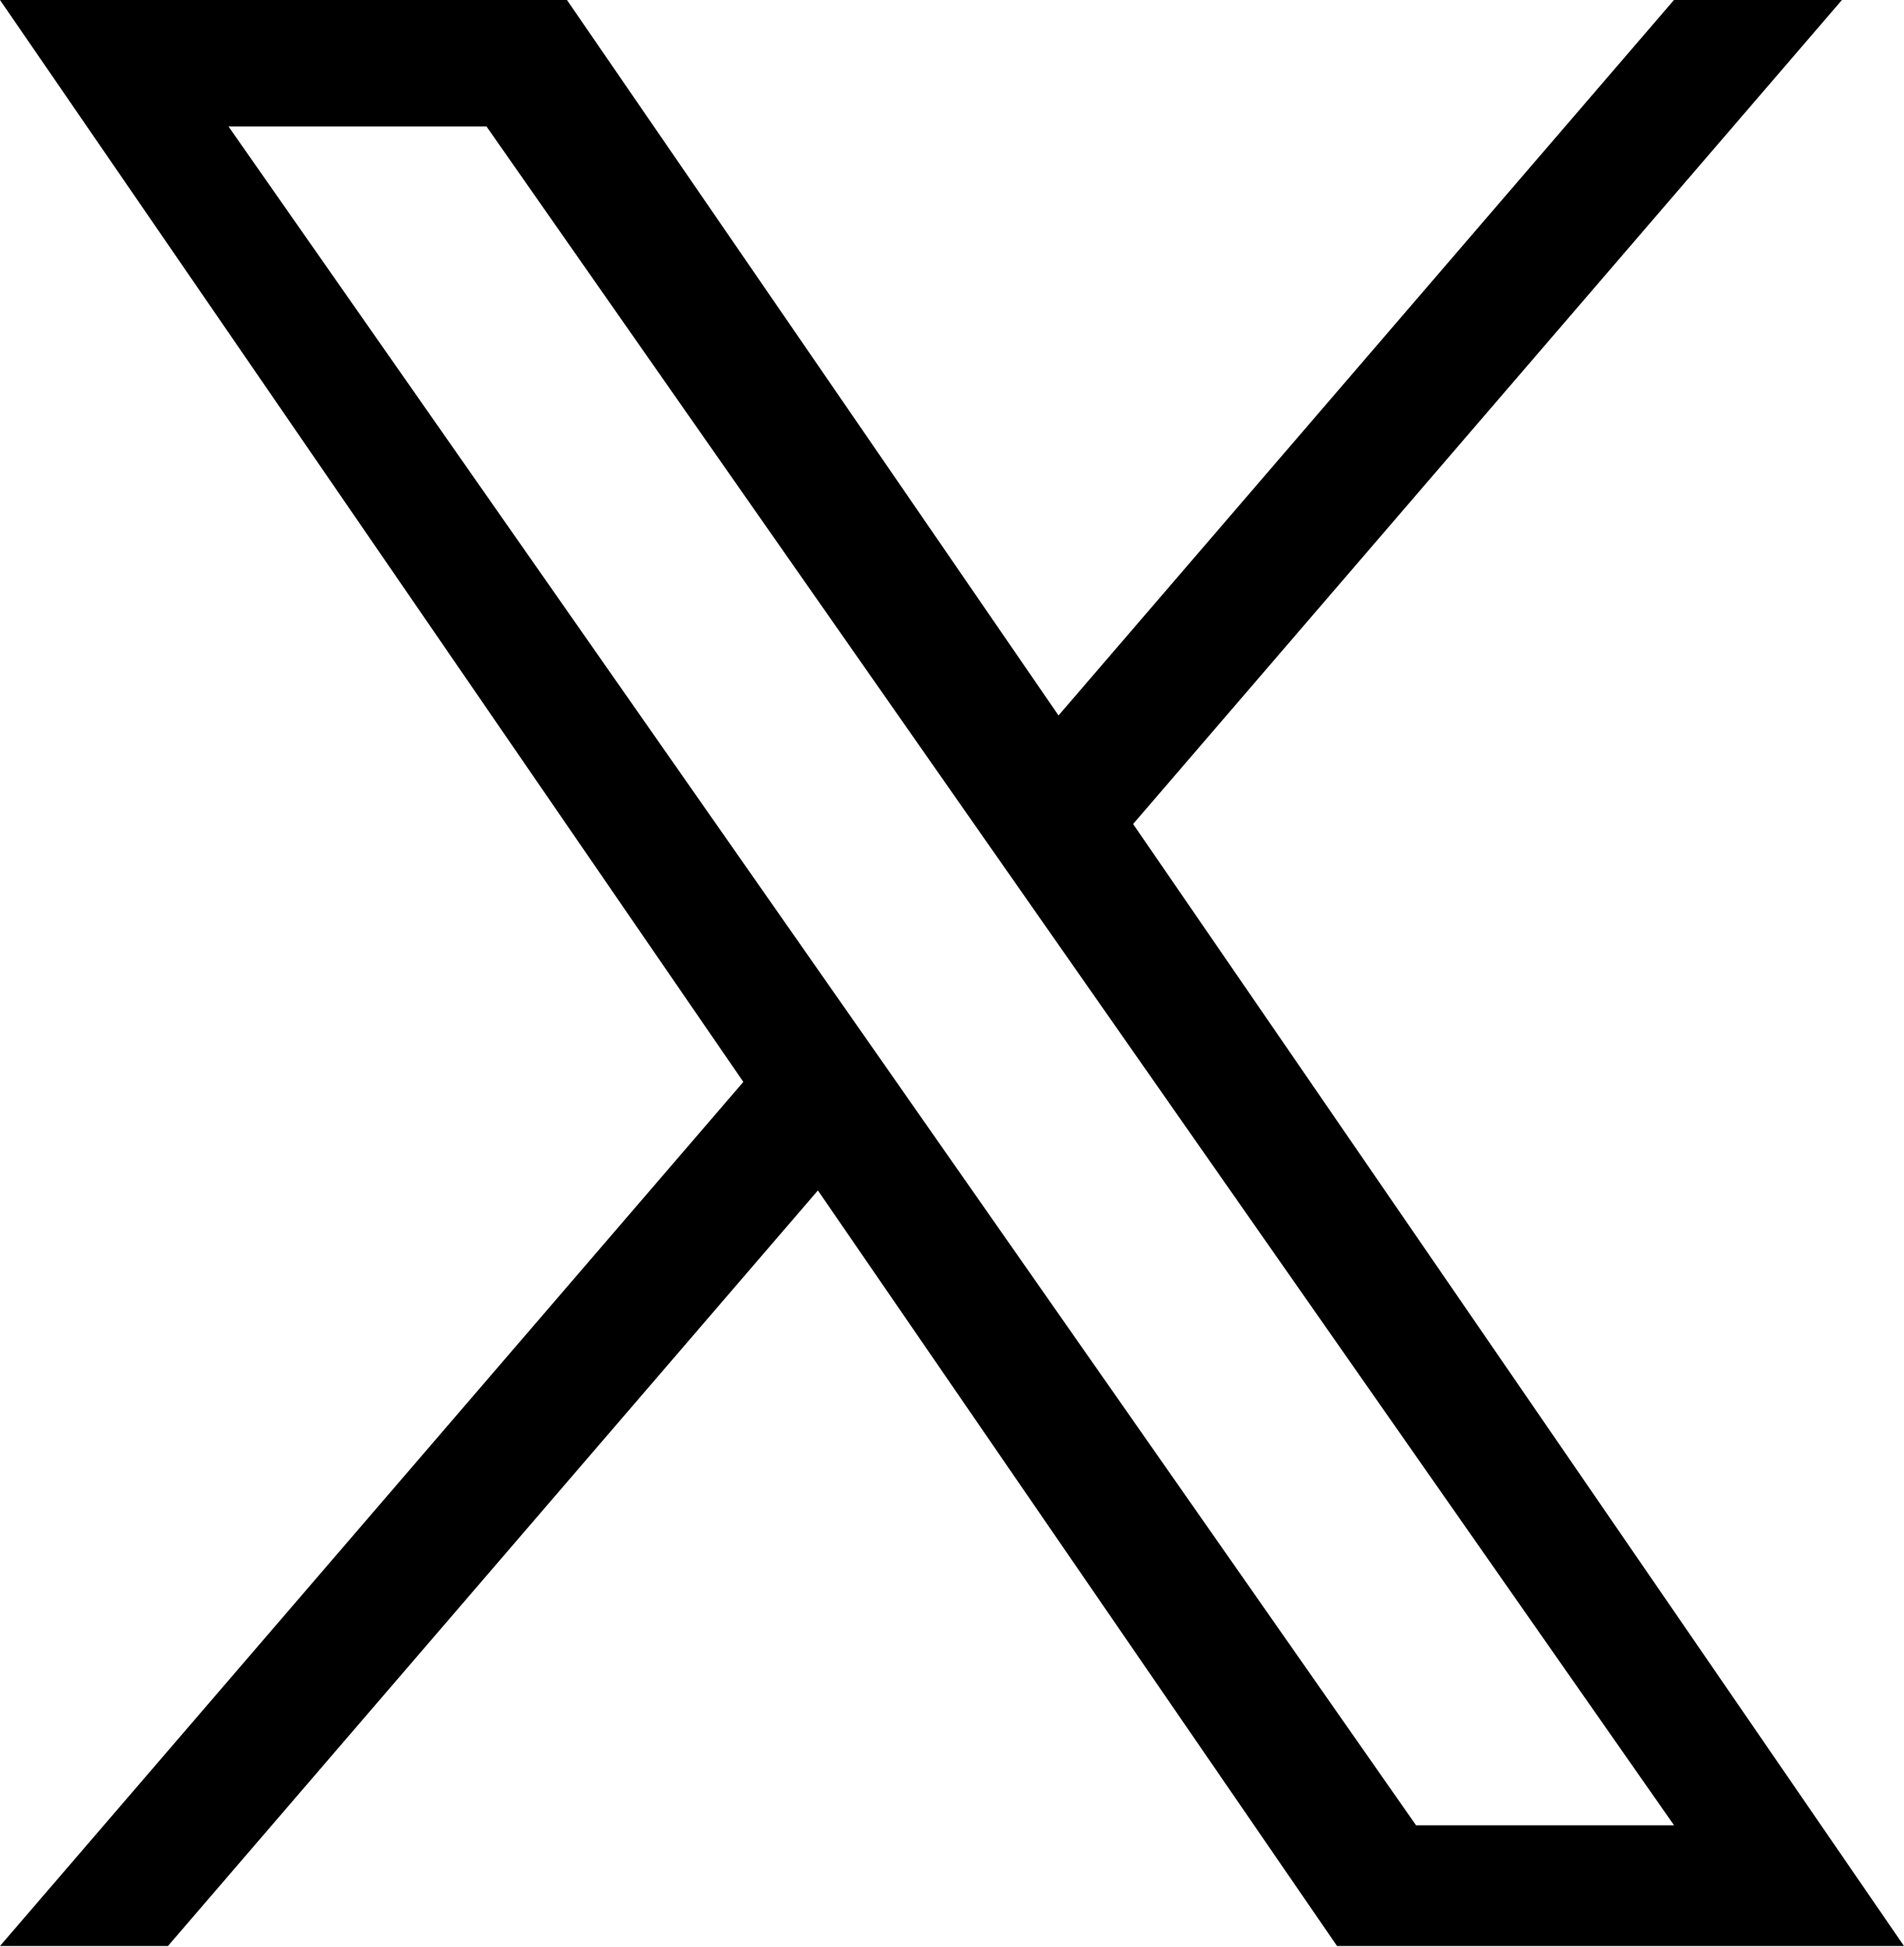
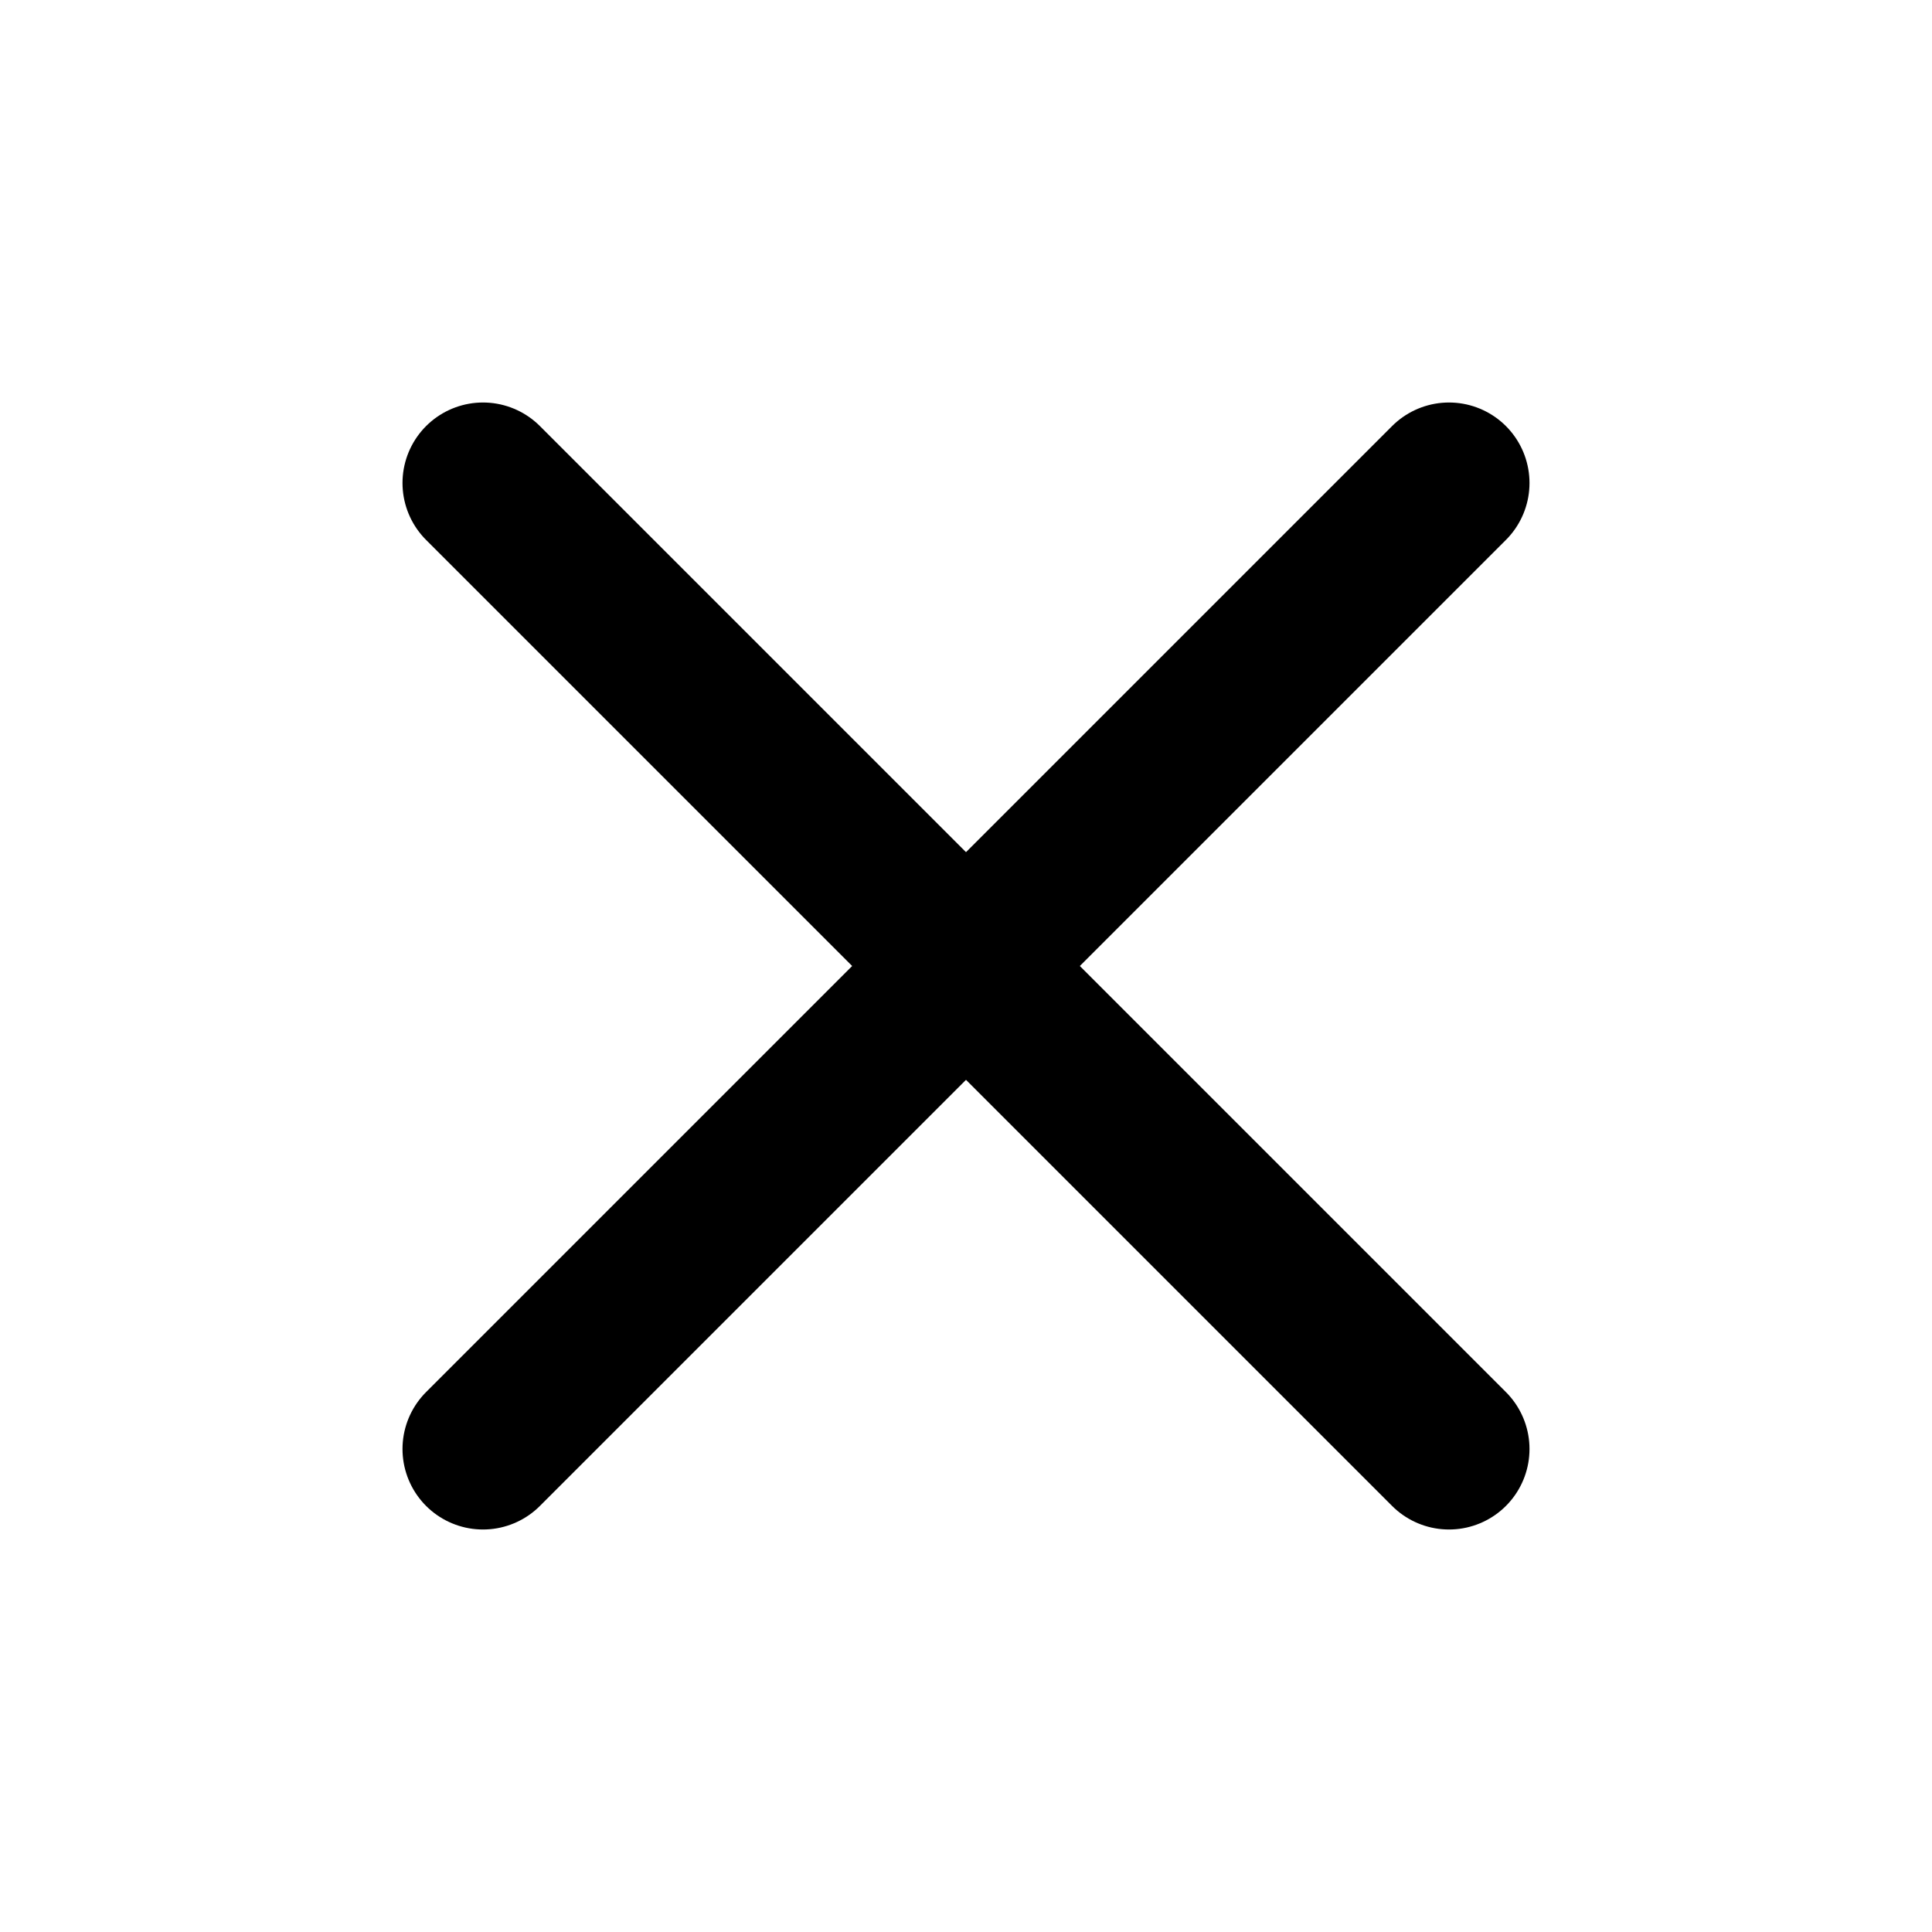
- <svg xmlns="http://www.w3.org/2000/svg" width="1200" height="1227" fill="none" viewBox="0 0 1200 1227">
-   <path fill="#000" d="M714.163 519.284 1160.89 0h-105.86L667.137 450.887 357.328 0H0l468.492 681.821L0 1226.37h105.866l409.625-476.152 327.181 476.152H1200L714.137 519.284h.026ZM569.165 687.828l-47.468-67.894-377.686-540.24h162.604l304.797 435.991 47.468 67.894 396.2 566.721H892.476L569.165 687.854v-.026Z" />
+ <svg xmlns="http://www.w3.org/2000/svg" width="24" height="24" viewBox="0 0 24 24" fill="none" stroke="currentColor" stroke-width="2" stroke-linecap="round" stroke-linejoin="round">
+   <path d="M18 6 6 18" />
+   <path d="m6 6 12 12" />
</svg>
